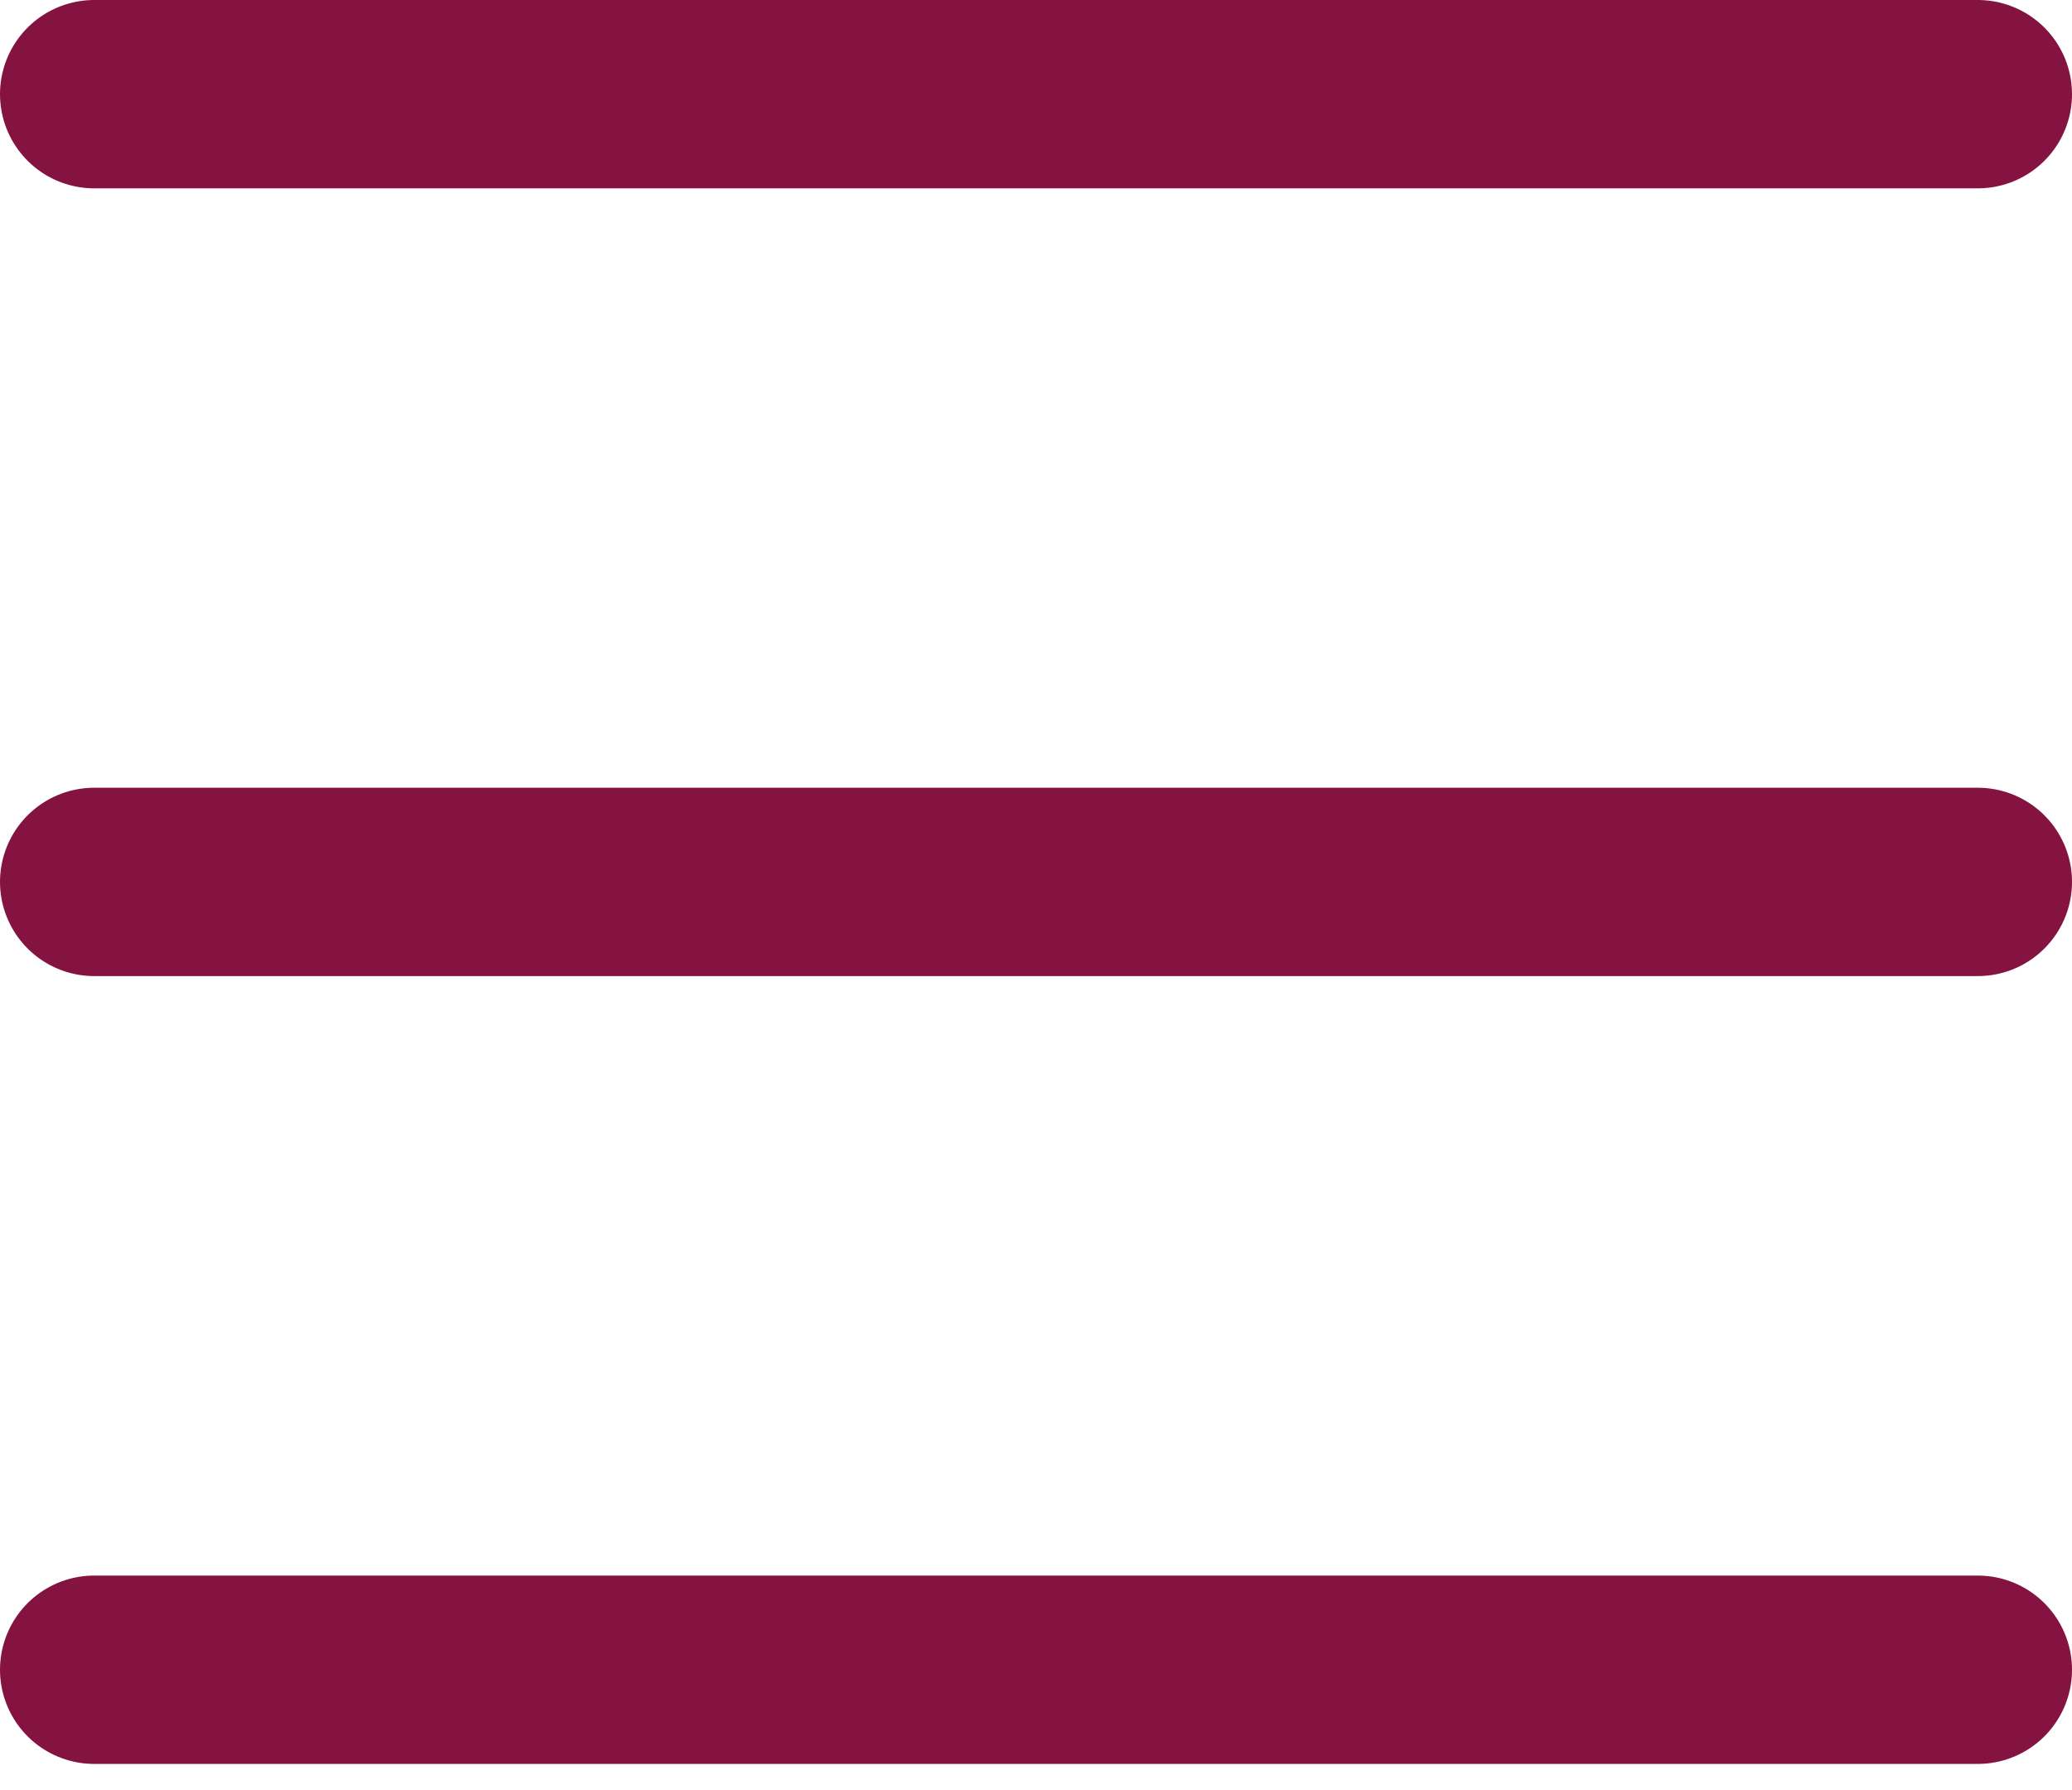
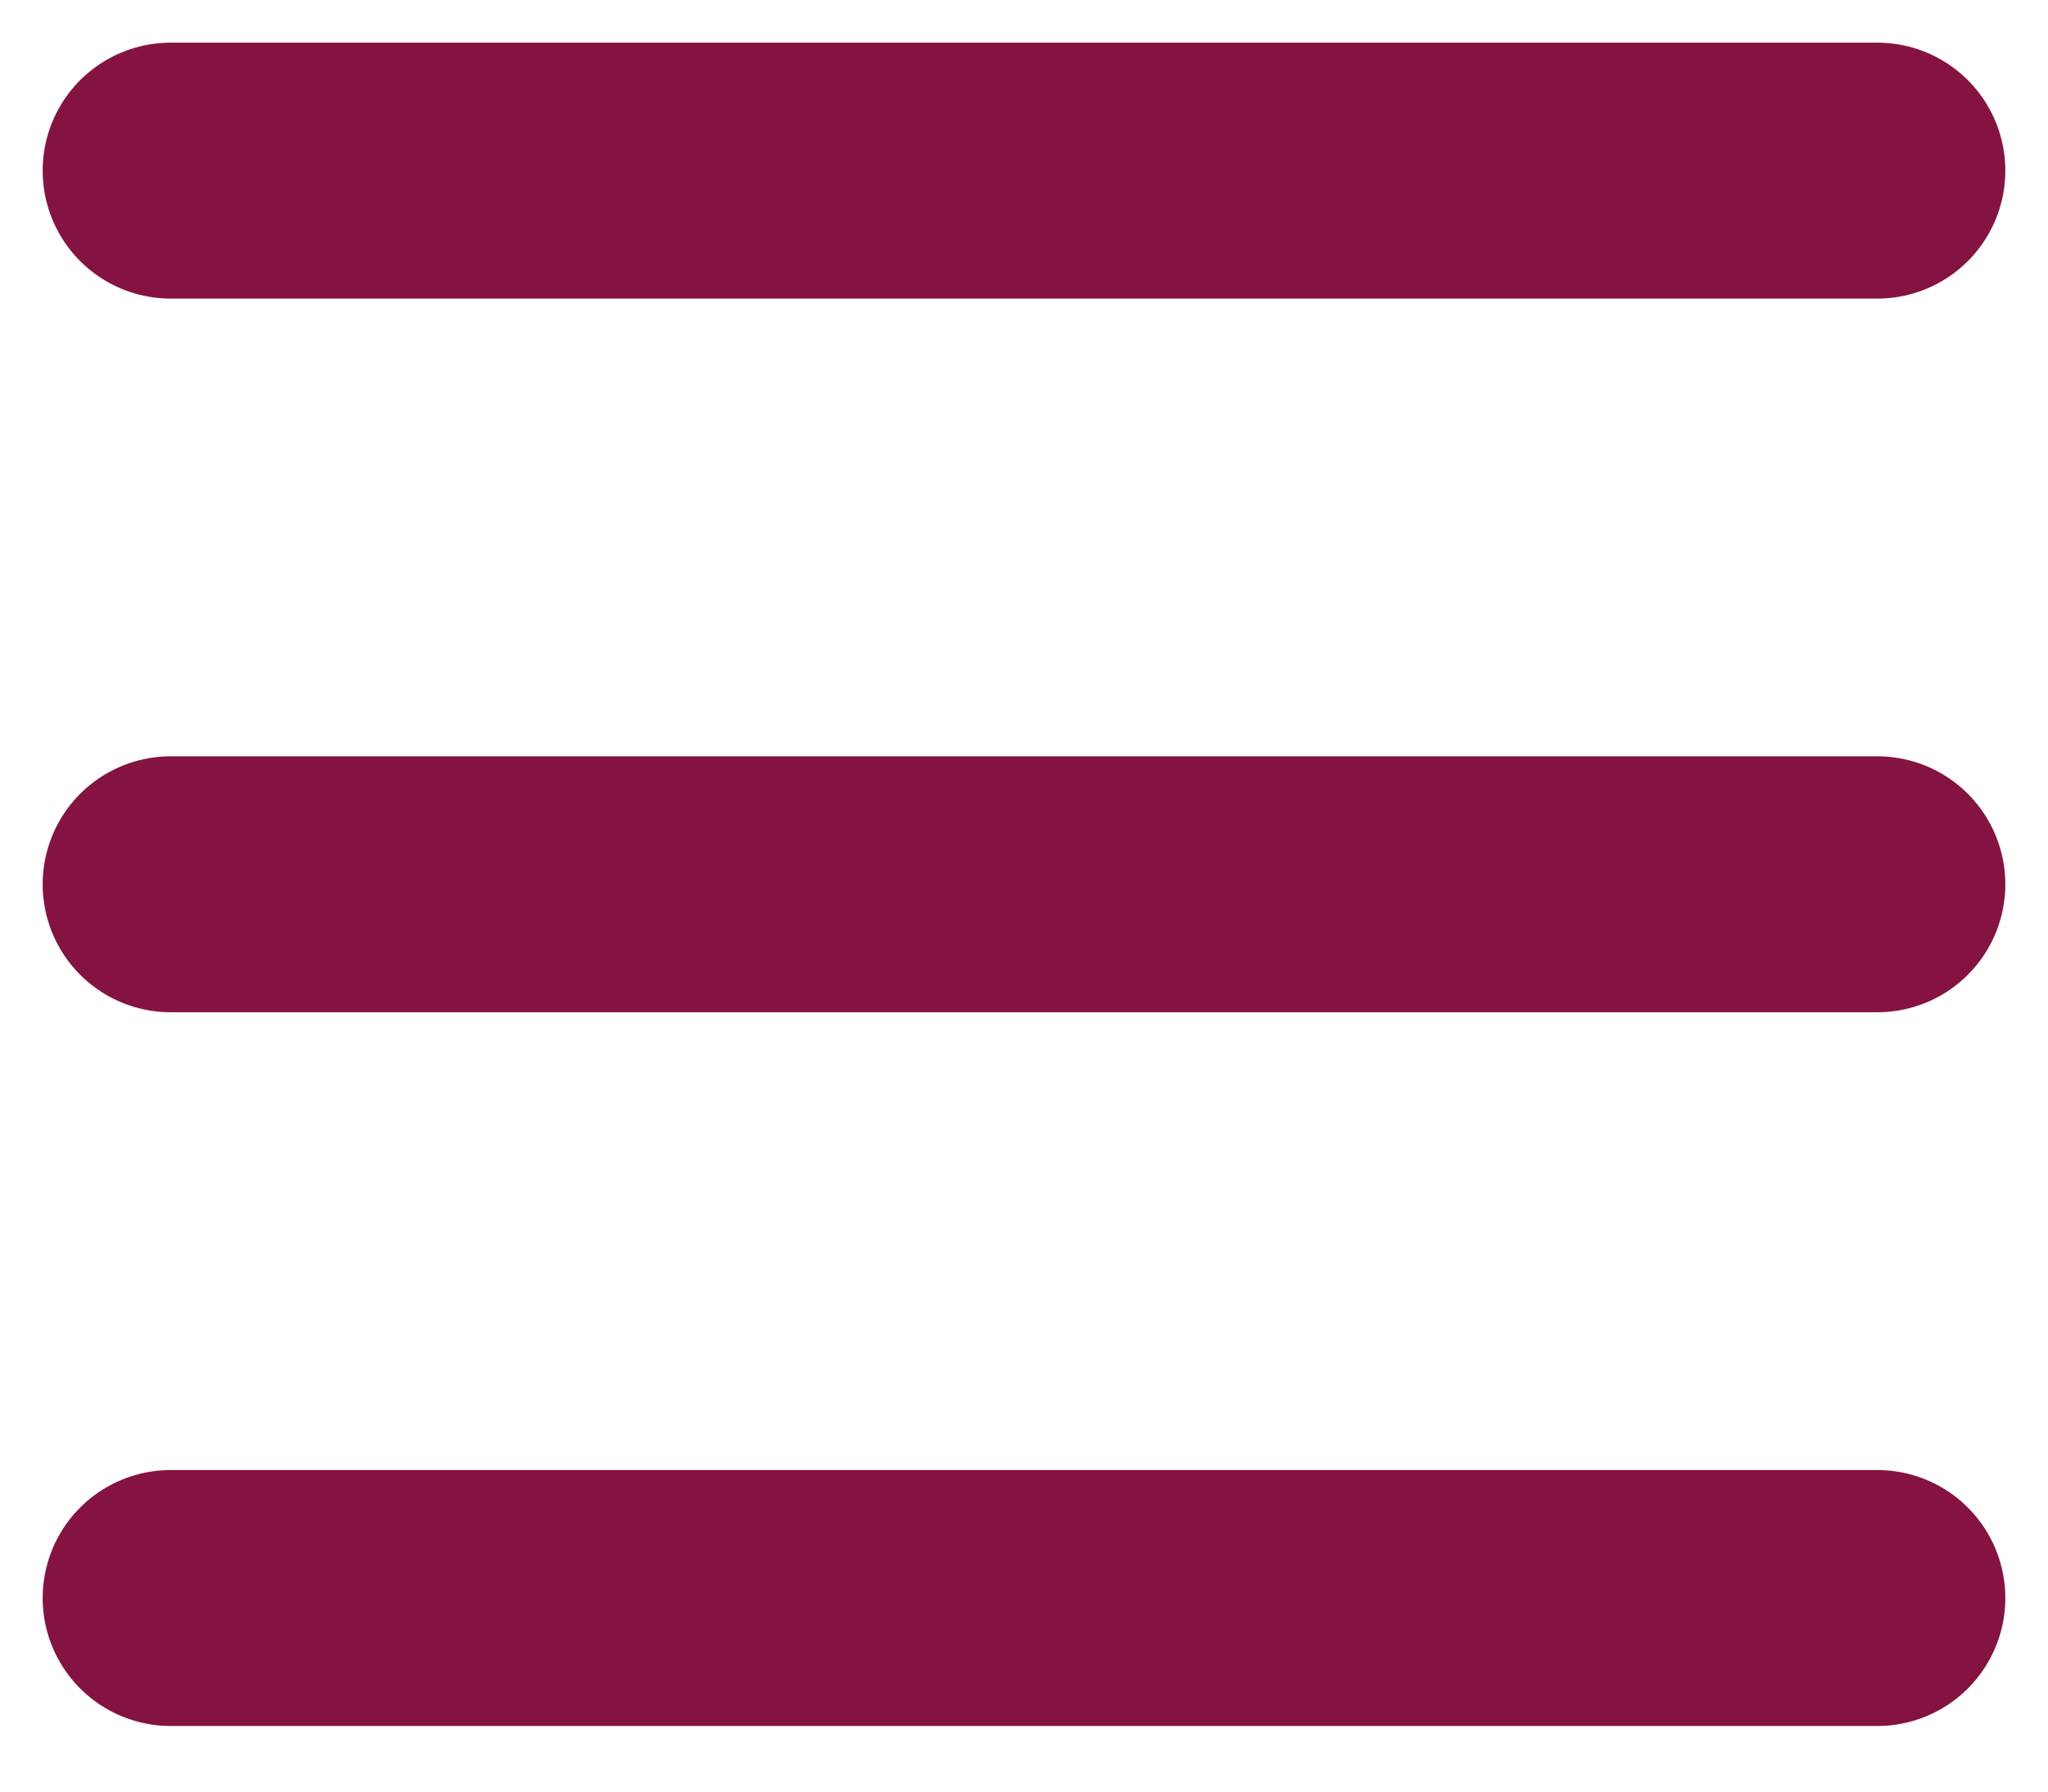
- <svg xmlns="http://www.w3.org/2000/svg" width="22" height="19" viewBox="0 0 22 19" fill="none">
-   <path d="M1 1H21M1 9.365H21M1 17.731H21" stroke="#851342" stroke-width="2" stroke-linecap="round" stroke-linejoin="round" />
+ <svg xmlns="http://www.w3.org/2000/svg" width="24" height="21" viewBox="0 0 24 21" fill="none">
+   <path d="M2 2H22M2 10.365H22M2 18.731H22" stroke="#851342" stroke-width="3" stroke-linecap="round" stroke-linejoin="round" />
</svg>
